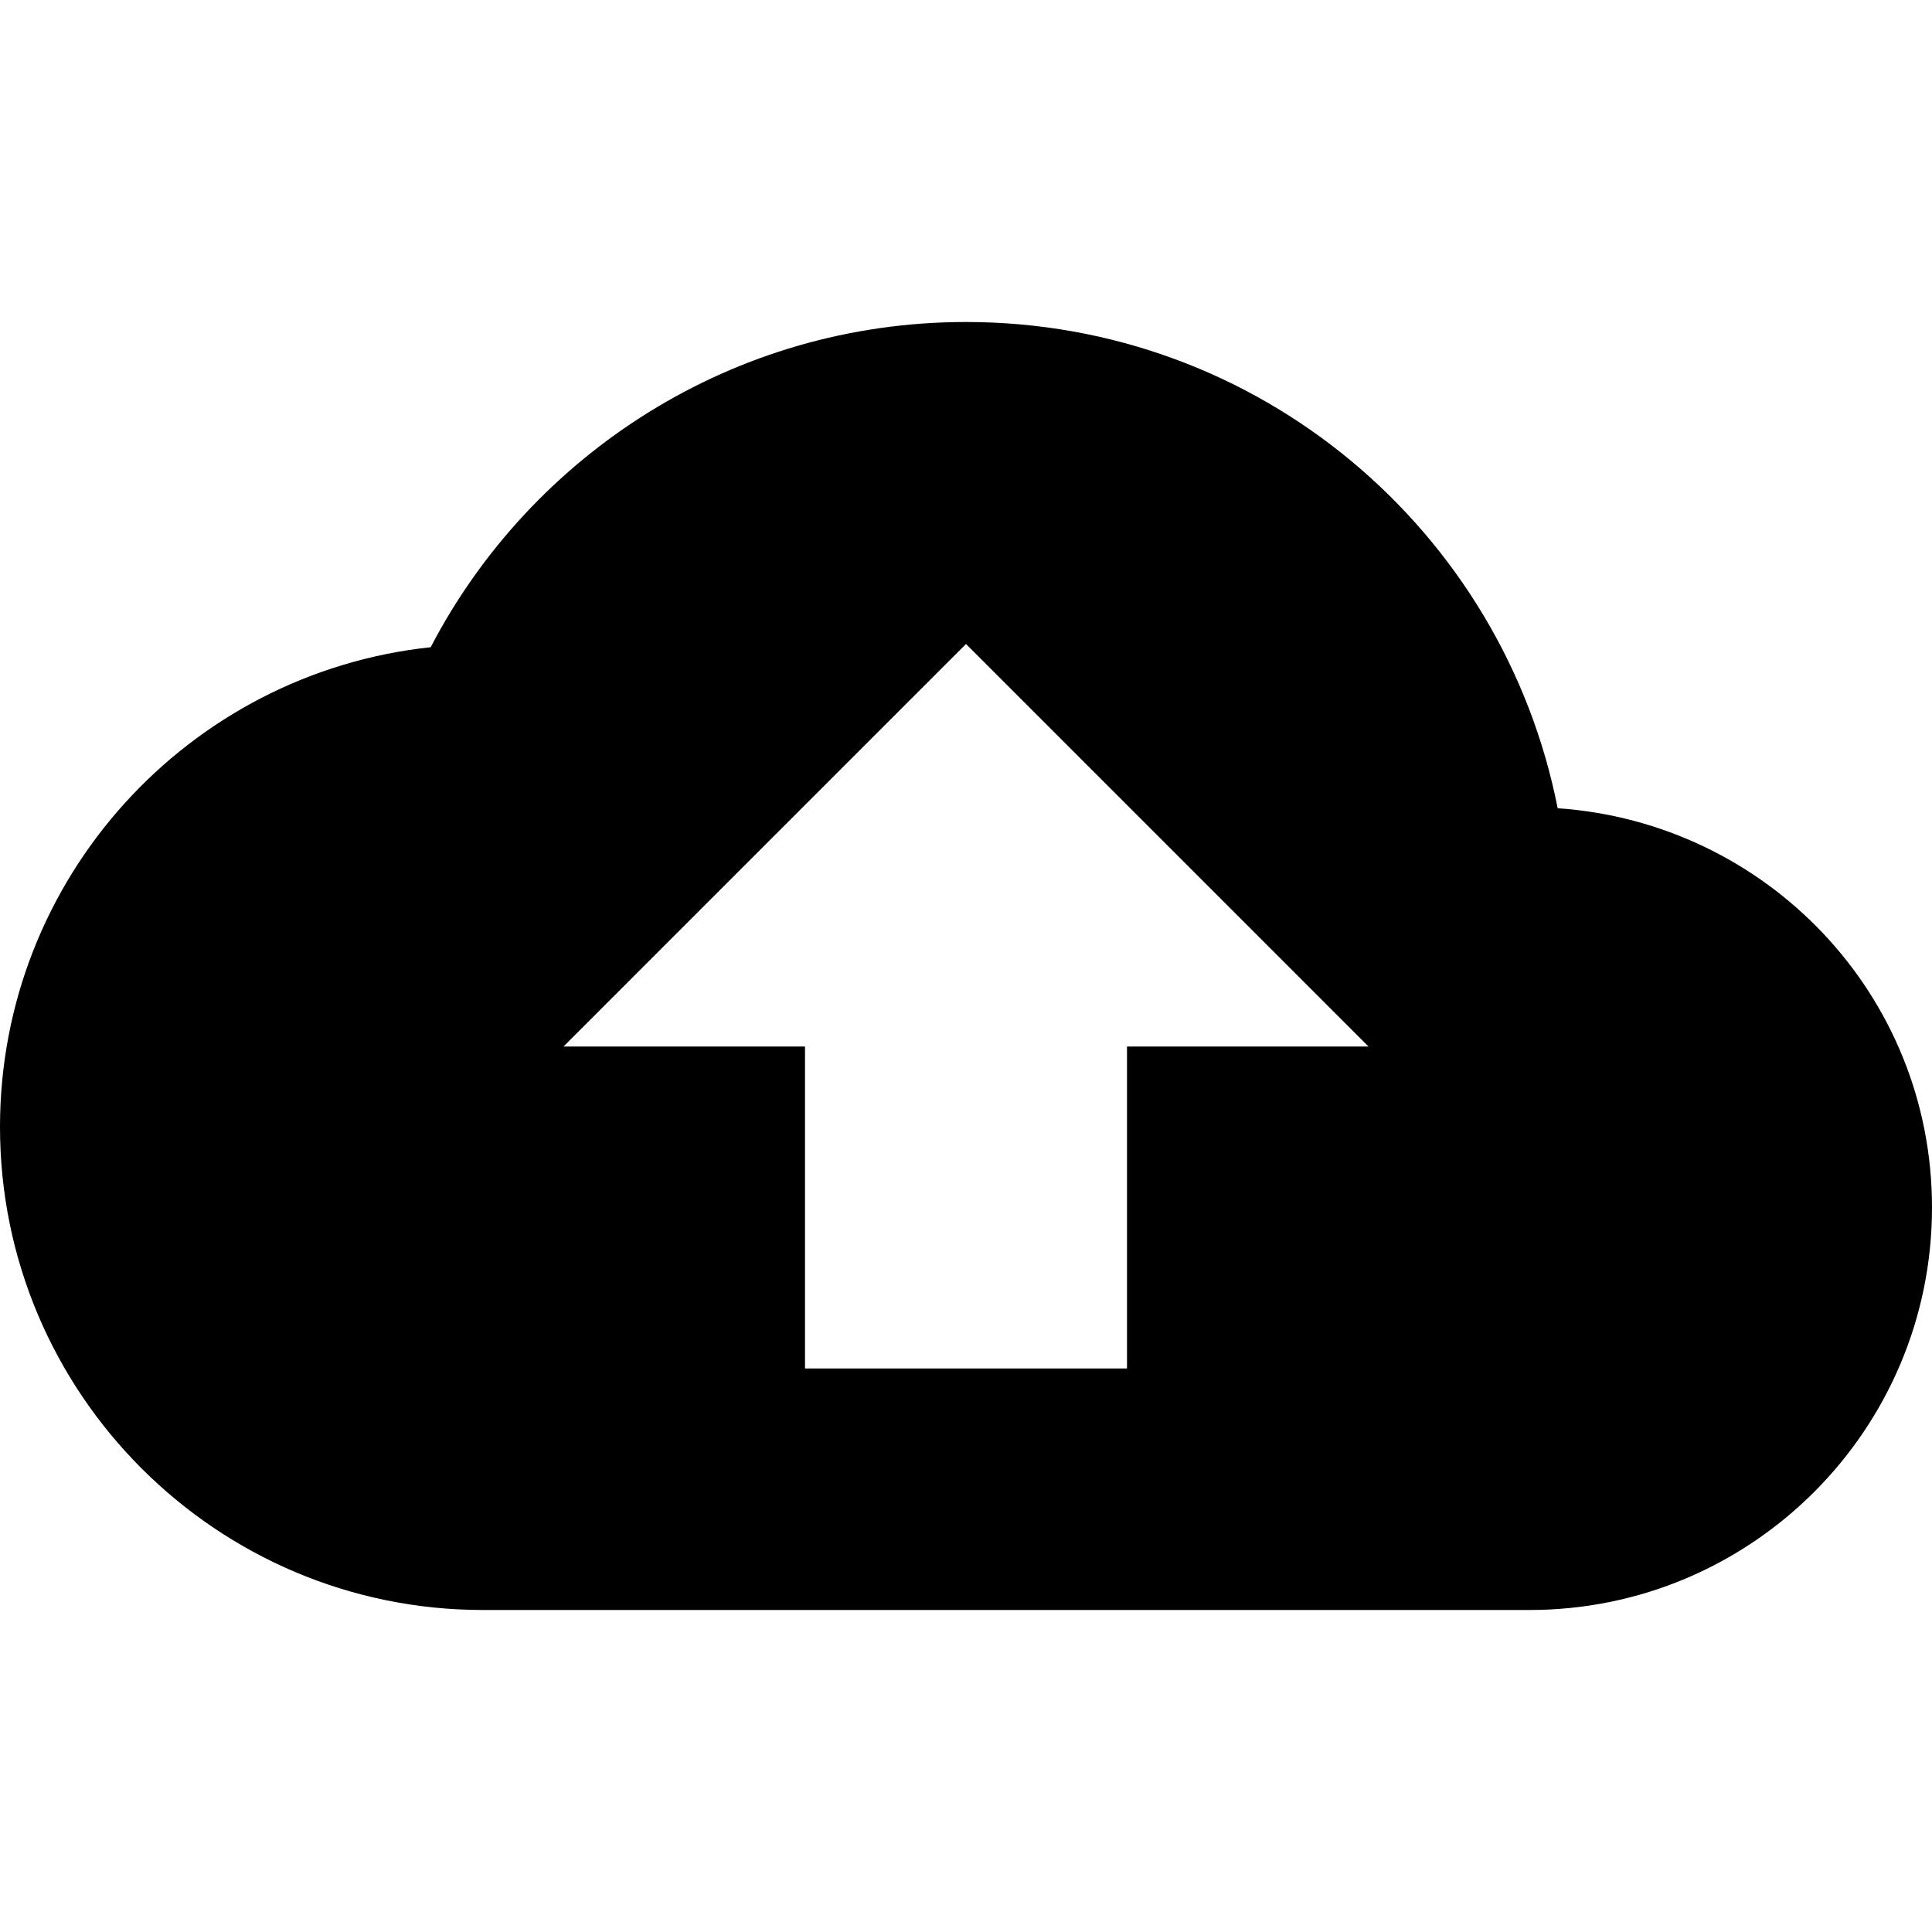
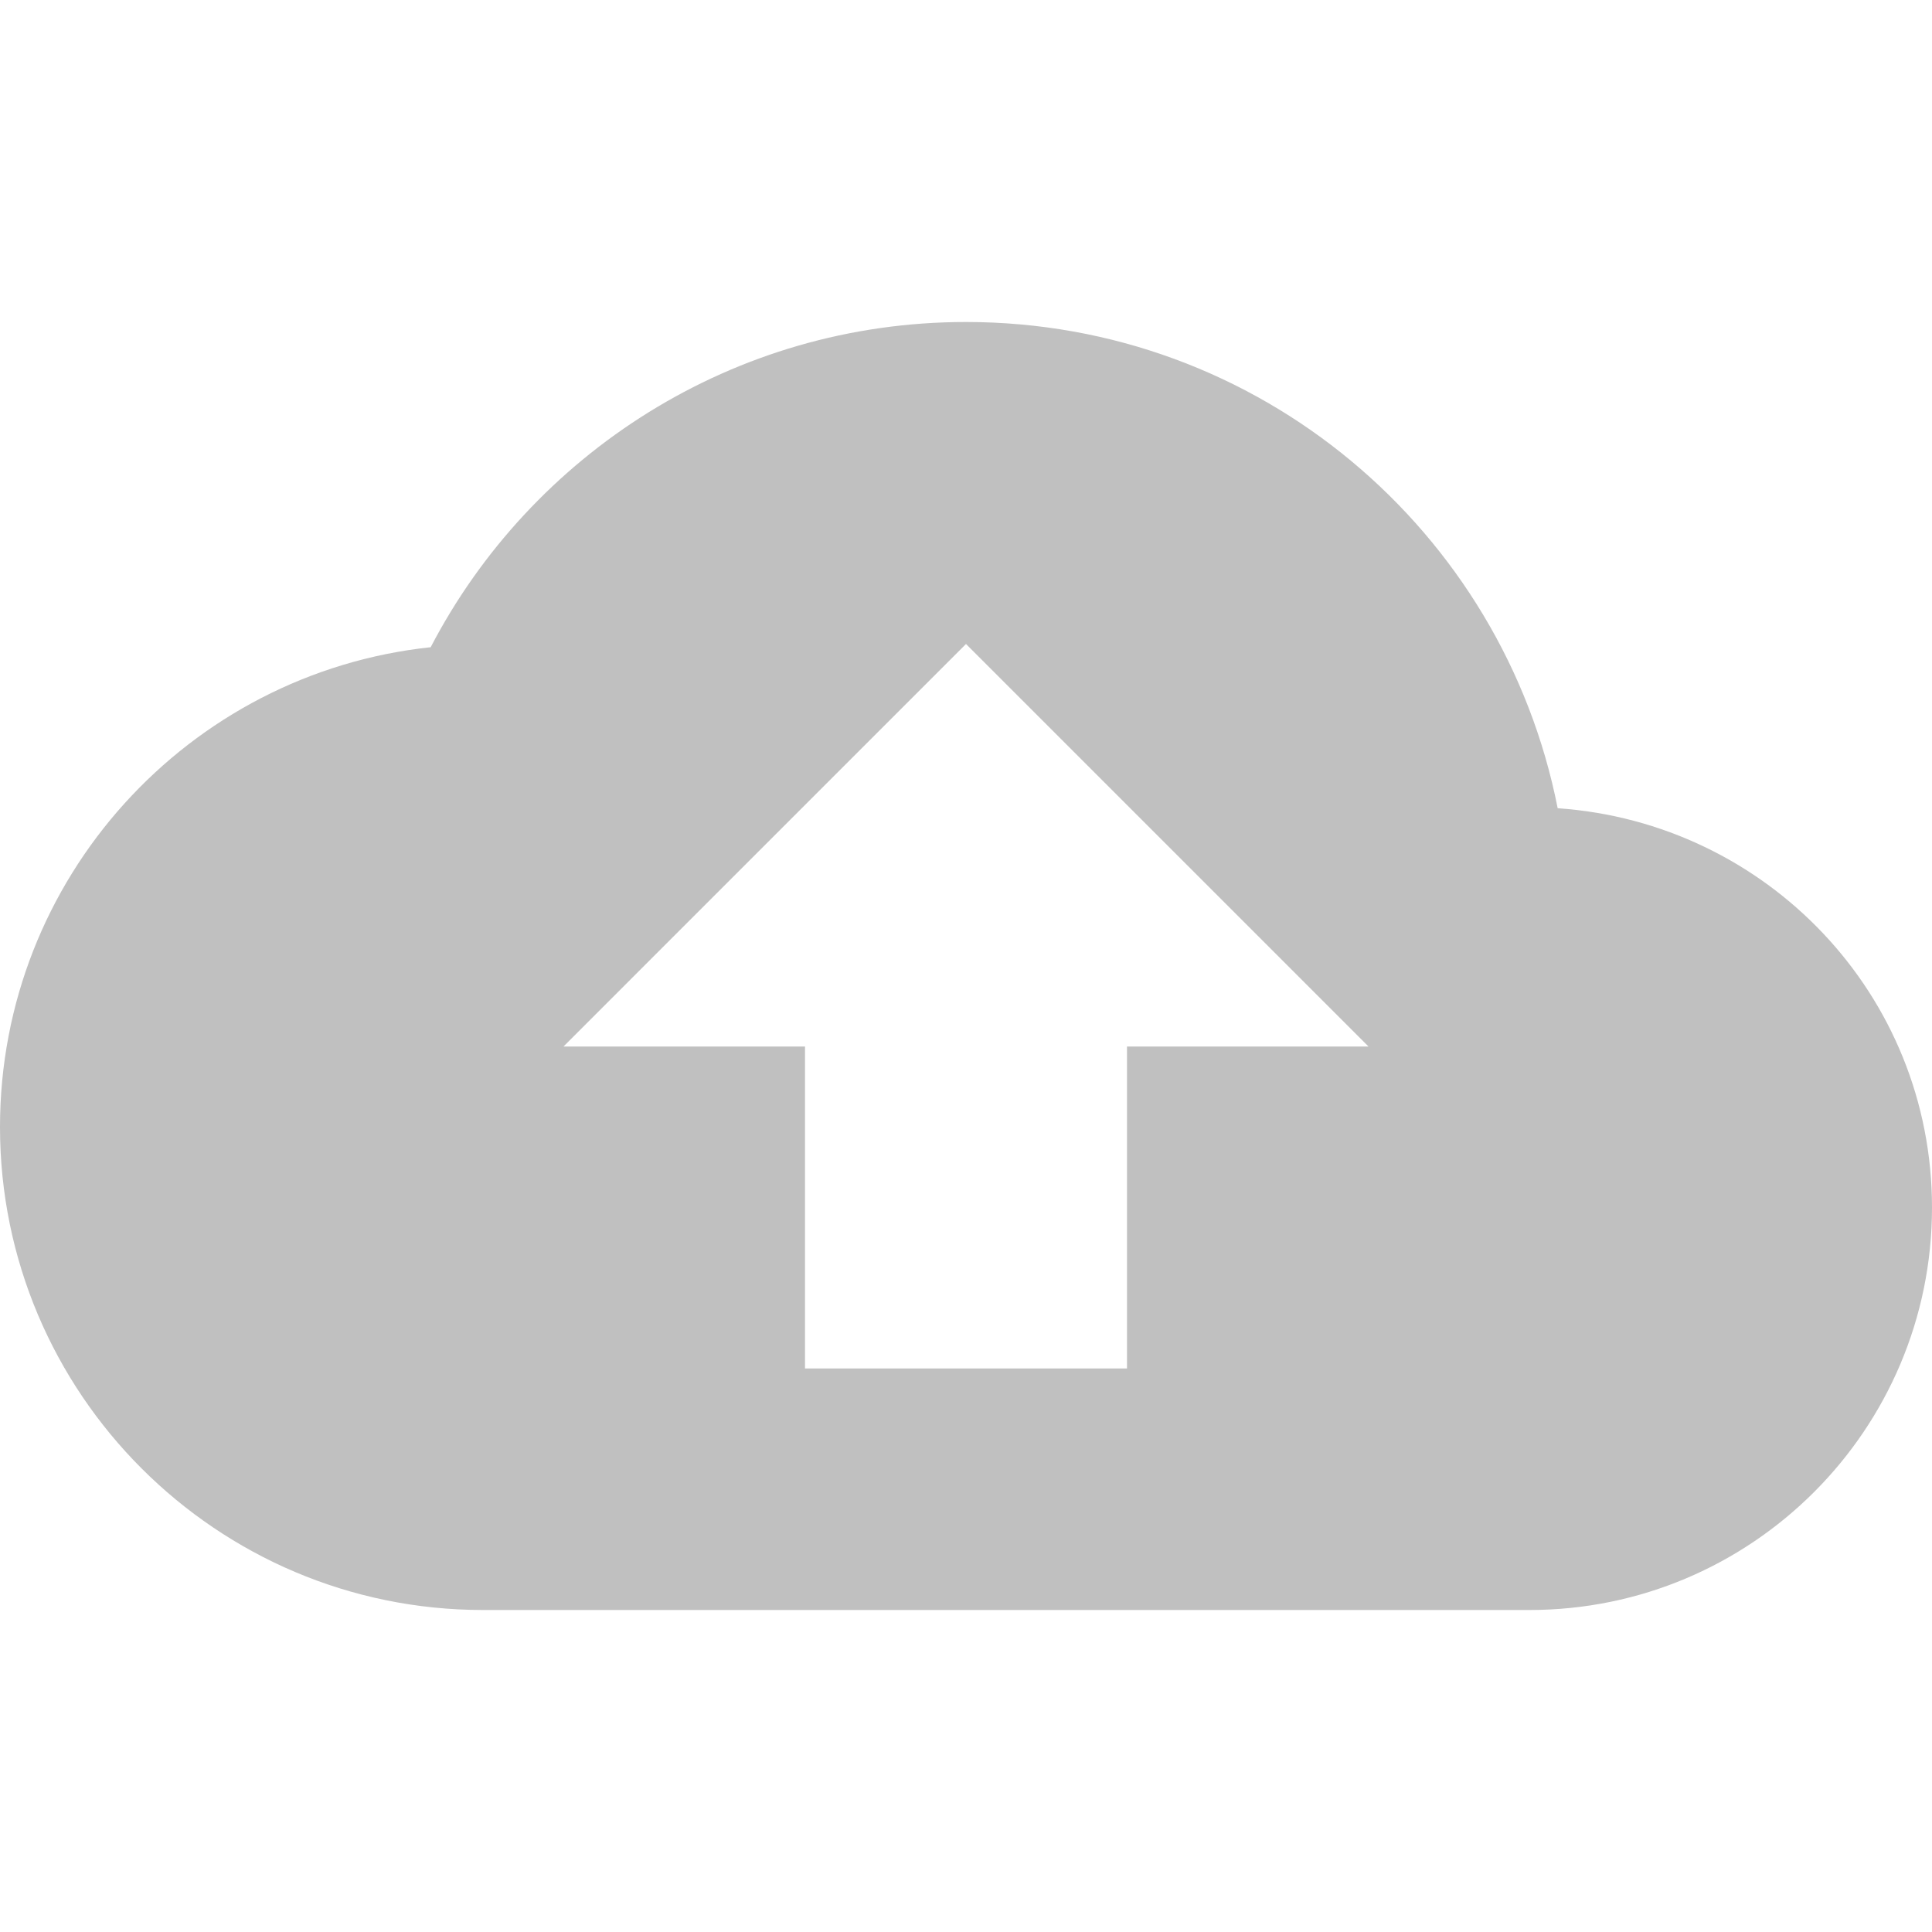
<svg xmlns="http://www.w3.org/2000/svg" width="24" height="24" viewBox="0 0 24 24">
  <path d="M0 0h24v24H0z" fill="none" />
-   <path d="M19.35 10.04C18.67 6.59 15.64 4 12 4 9.11 4 6.6 5.64 5.35 8.04 2.34 8.36 0 10.91 0 14c0 3.31 2.69 6 6 6h13c2.76 0 5-2.24 5-5 0-2.64-2.05-4.78-4.65-4.96zM14 13v4h-4v-4H7l5-5 5 5h-3z" />
+   <path fill="#c0c0c0" d="M19.35 10.04C18.67 6.59 15.64 4 12 4 9.11 4 6.6 5.64 5.35 8.04 2.34 8.36 0 10.91 0 14c0 3.31 2.69 6 6 6h13c2.76 0 5-2.24 5-5 0-2.64-2.05-4.78-4.65-4.96zM14 13v4h-4v-4H7l5-5 5 5h-3z" />
</svg>
